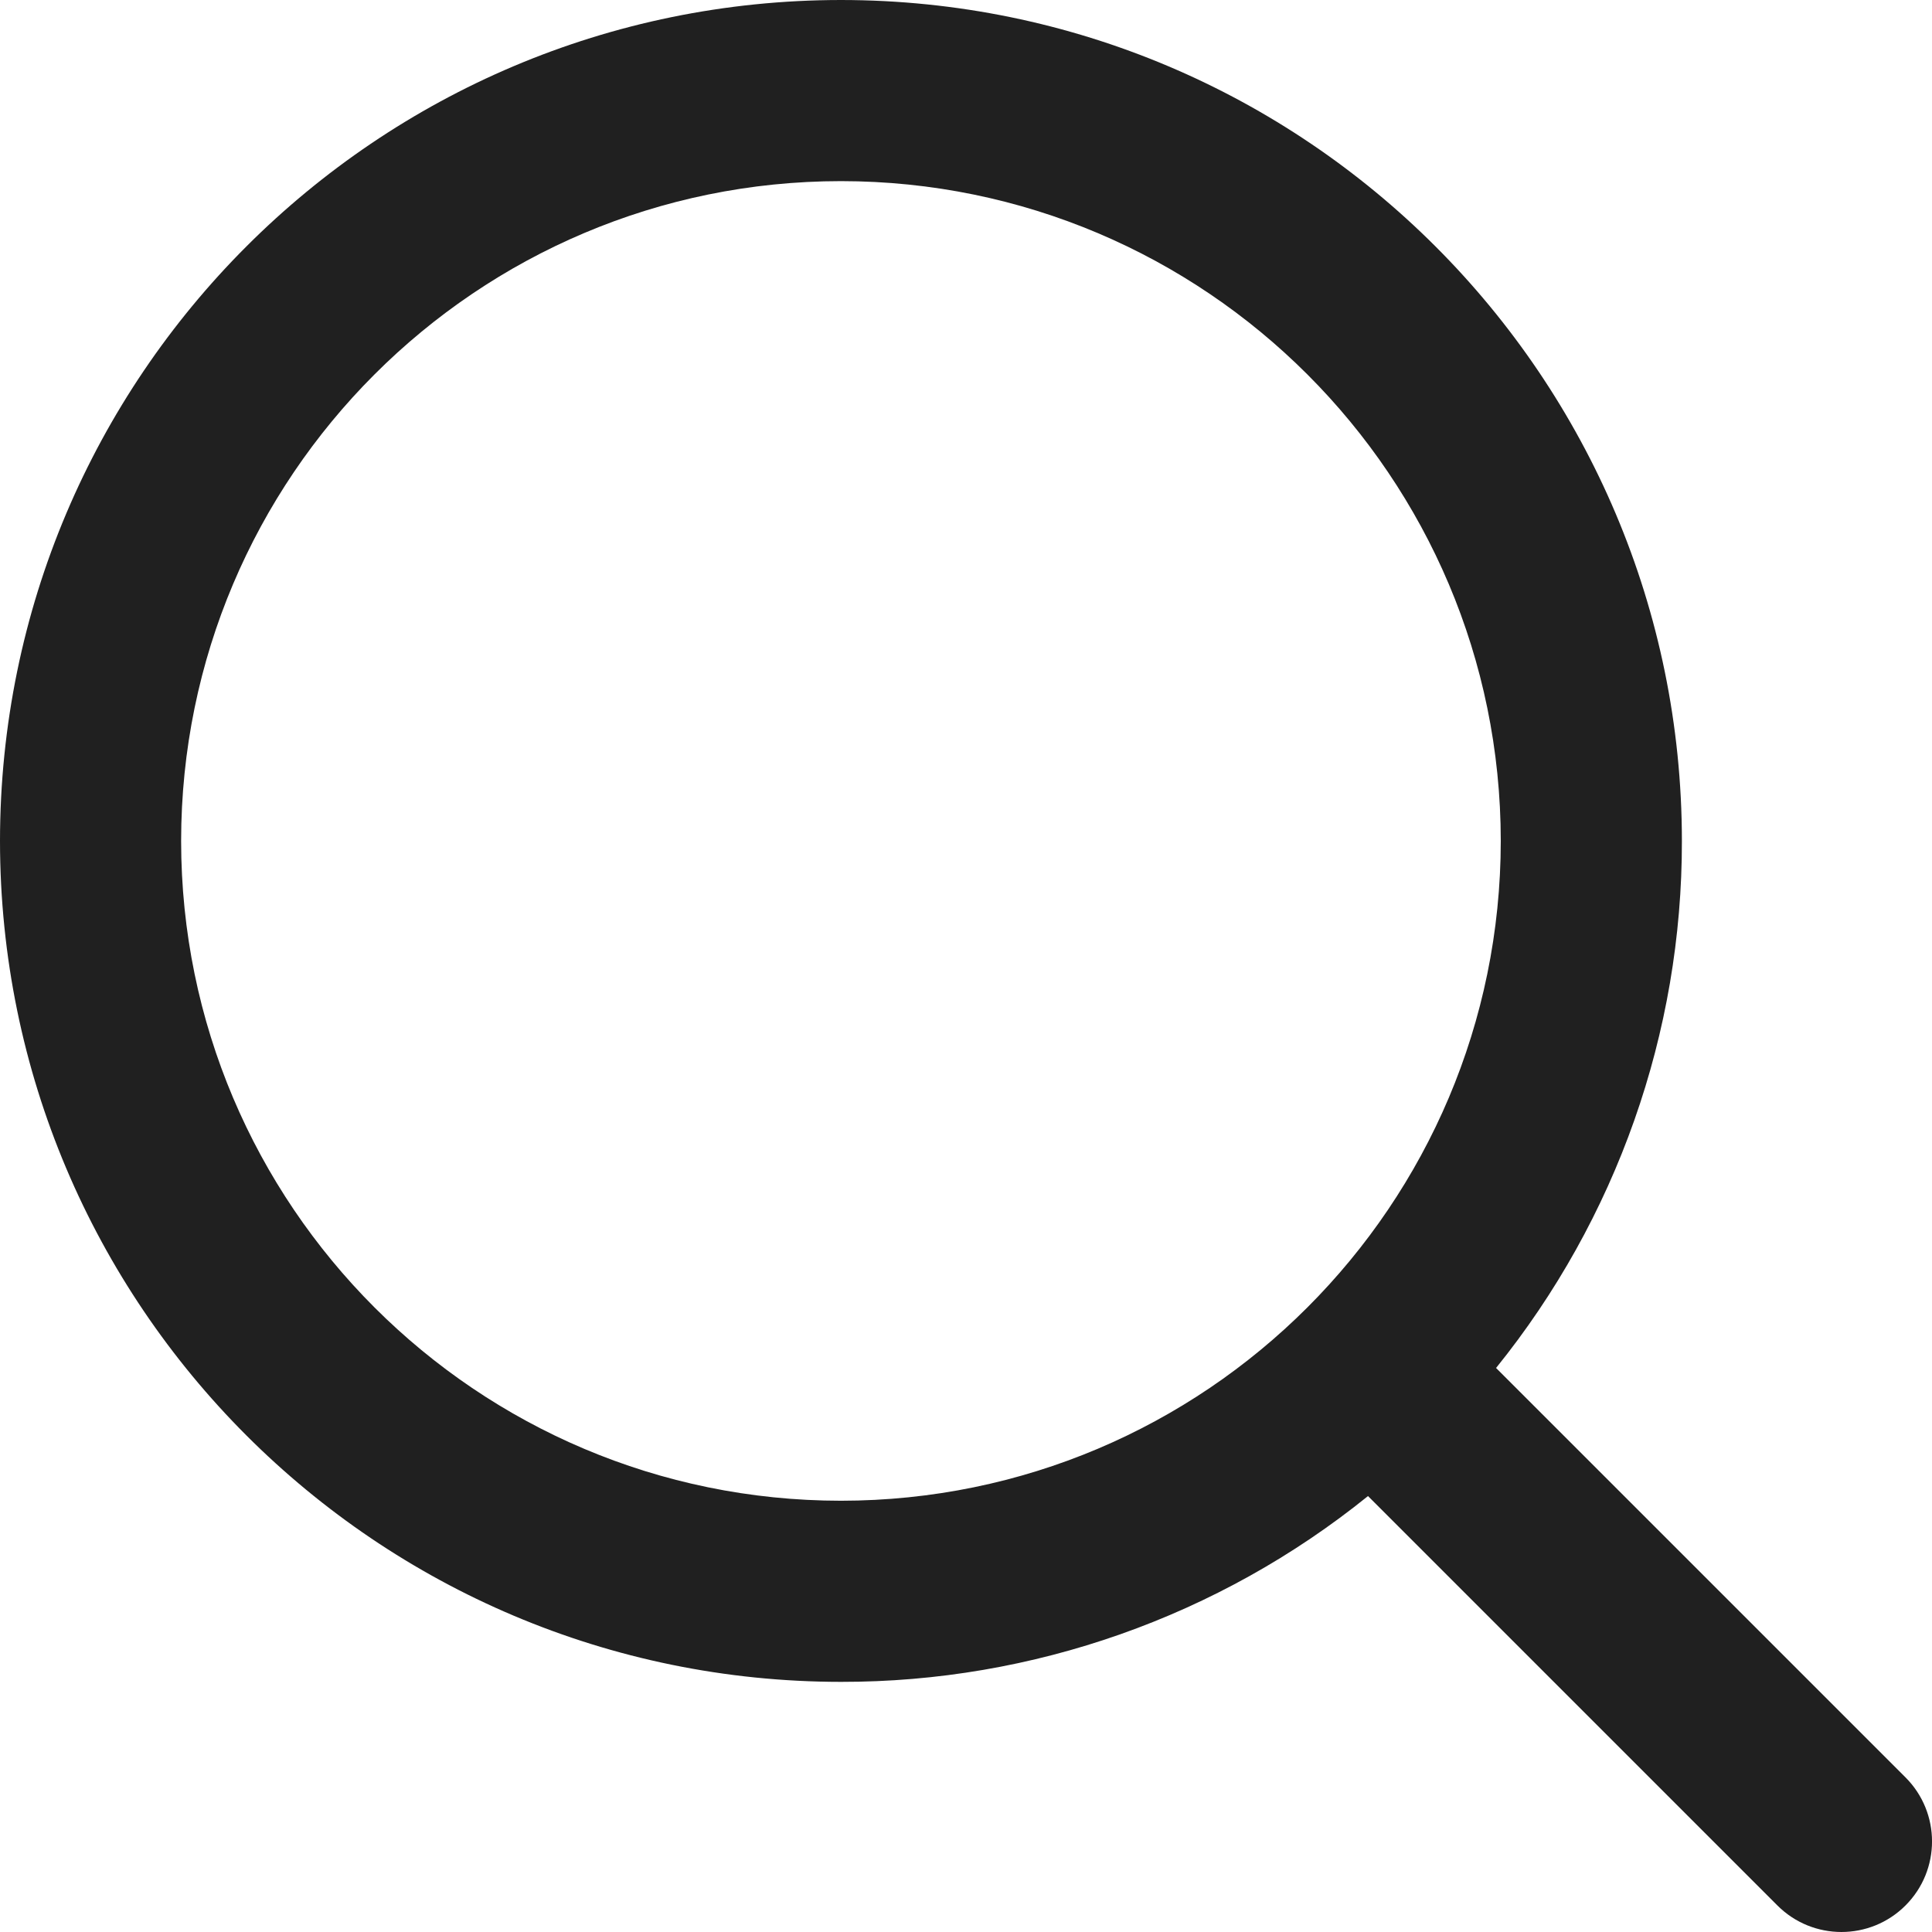
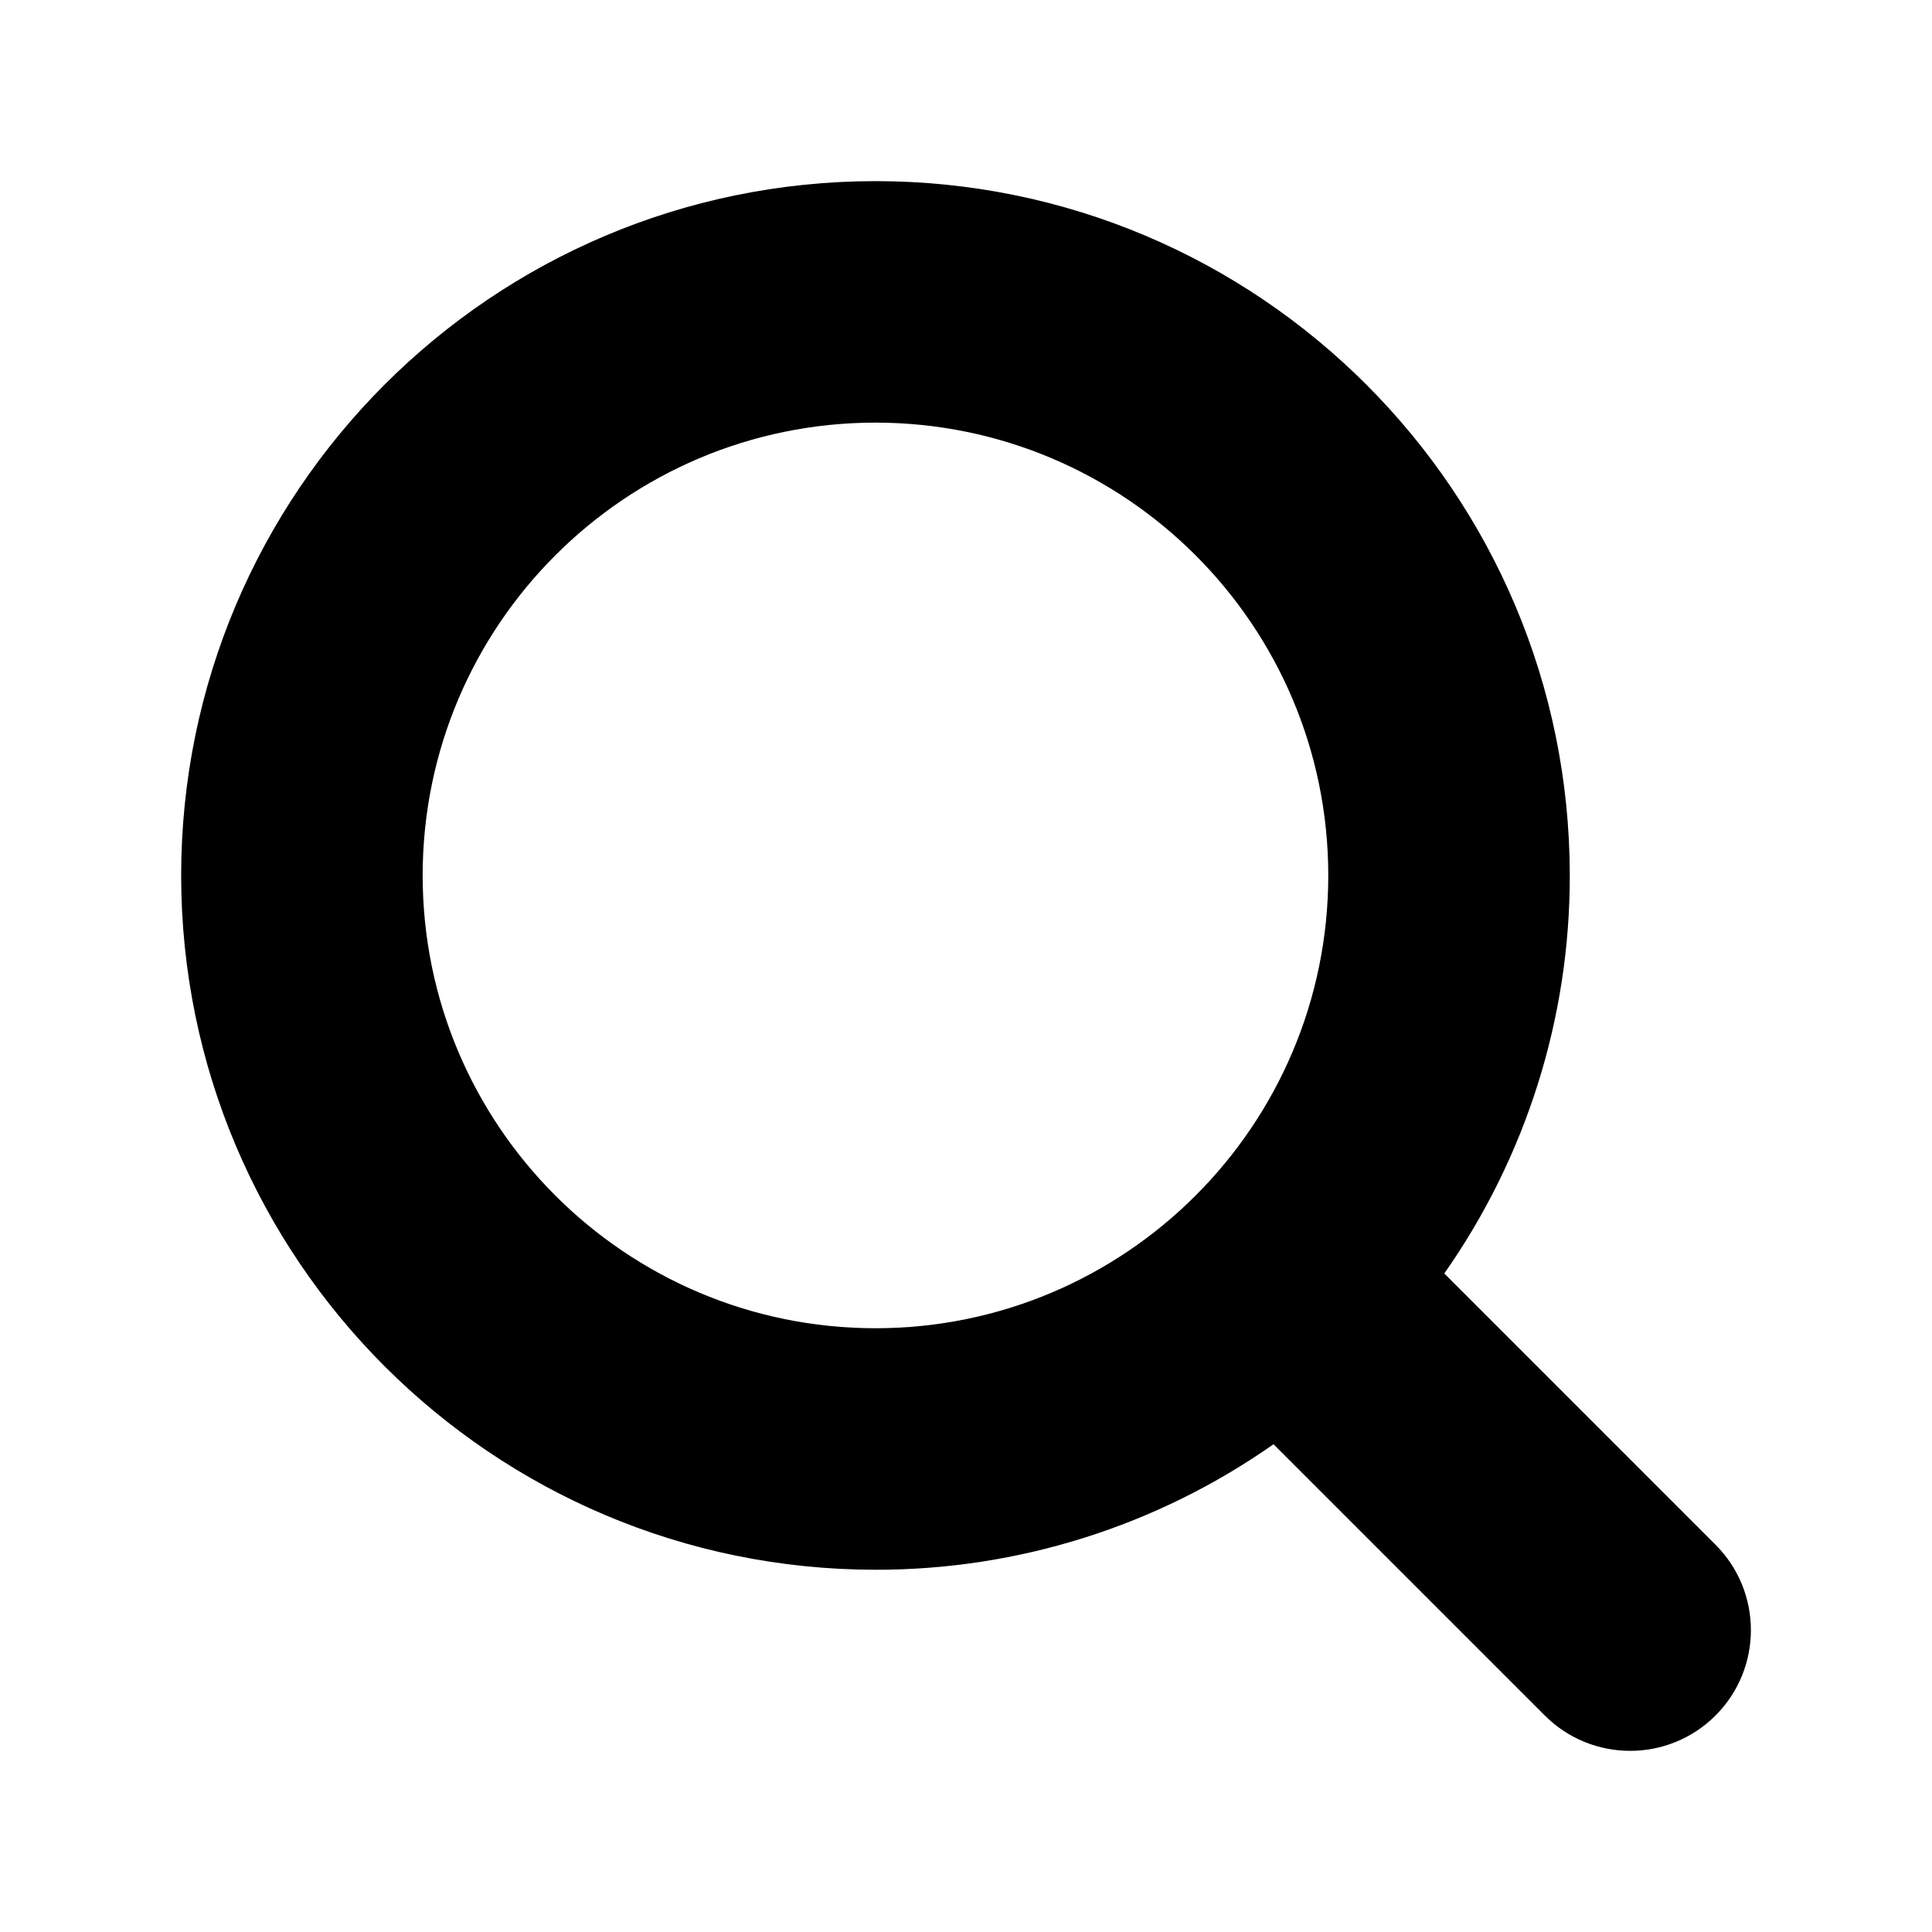
<svg xmlns="http://www.w3.org/2000/svg" width="64" height="64" viewBox="0 0 64 64">
  <defs>
    <clipPath id="clip-search">
      <rect width="64" height="64" />
    </clipPath>
  </defs>
  <g id="search" clip-path="url(#clip-search)">
-     <path id="path-search" d="M213.317-14.441,226.879-.879a3,3,0,0,0,4.243,0,3,3,0,0,0,0-4.243L217.559-18.684a27.731,27.731,0,0,0,6.156-17.459A27.87,27.87,0,0,0,195.858-64,27.87,27.87,0,0,0,168-36.143,27.87,27.87,0,0,0,195.858-8.286,27.733,27.733,0,0,0,213.317-14.441ZM195.858-58a21.868,21.868,0,0,1,21.857,21.857,21.868,21.868,0,0,1-21.857,21.857A21.867,21.867,0,0,1,174-36.143,21.867,21.867,0,0,1,195.858-58Z" transform="translate(-168 64)" fill="#202020" fill-rule="evenodd" />
+     <path id="path-search" d="M244.186-10.158l8.986,8.986a4,4,0,0,0,5.656,0,4,4,0,0,0,0-5.657l-8.985-8.986A22.889,22.889,0,0,0,254-29a23.011,23.011,0,0,0-23-23,23.011,23.011,0,0,0-23,23A23.011,23.011,0,0,0,231-6,22.886,22.886,0,0,0,244.186-10.158ZM231-44a15.007,15.007,0,0,1,15,15,15.007,15.007,0,0,1-15,15,15.007,15.007,0,0,1-15-15A15.007,15.007,0,0,1,231-44Z" transform="translate(-201.999 58)" fill-rule="evenodd" />
  </g>
</svg>
